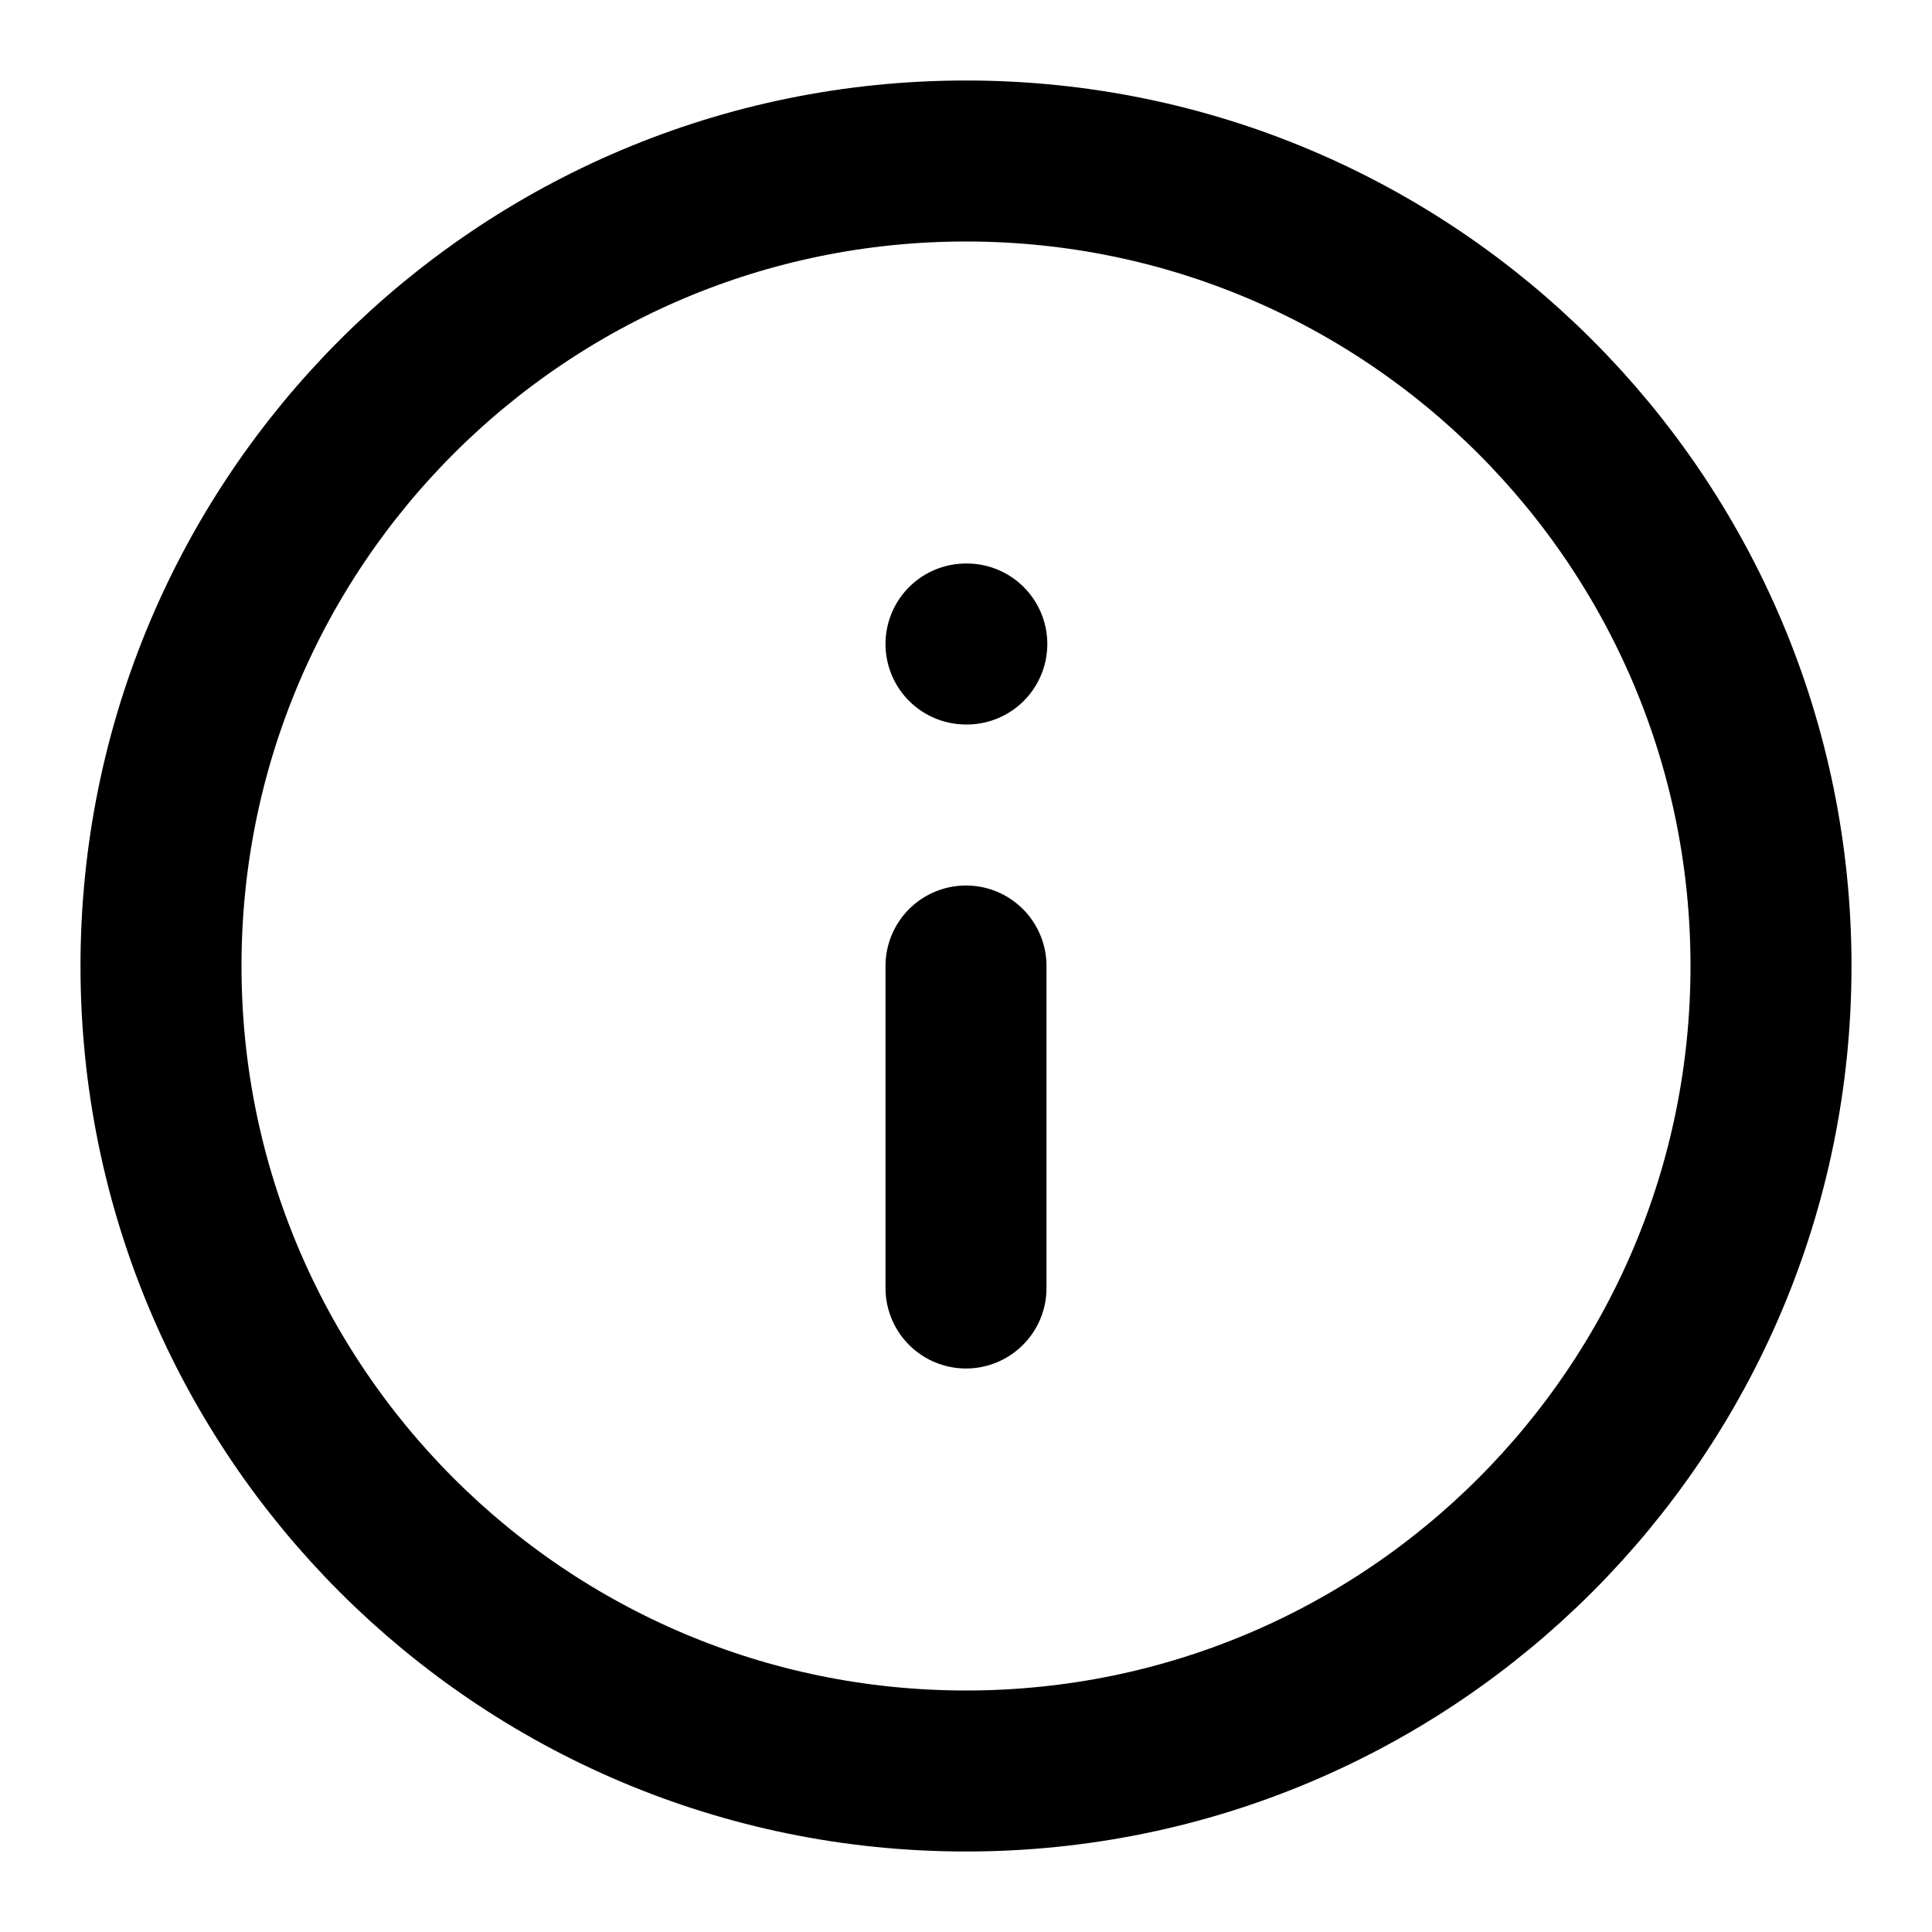
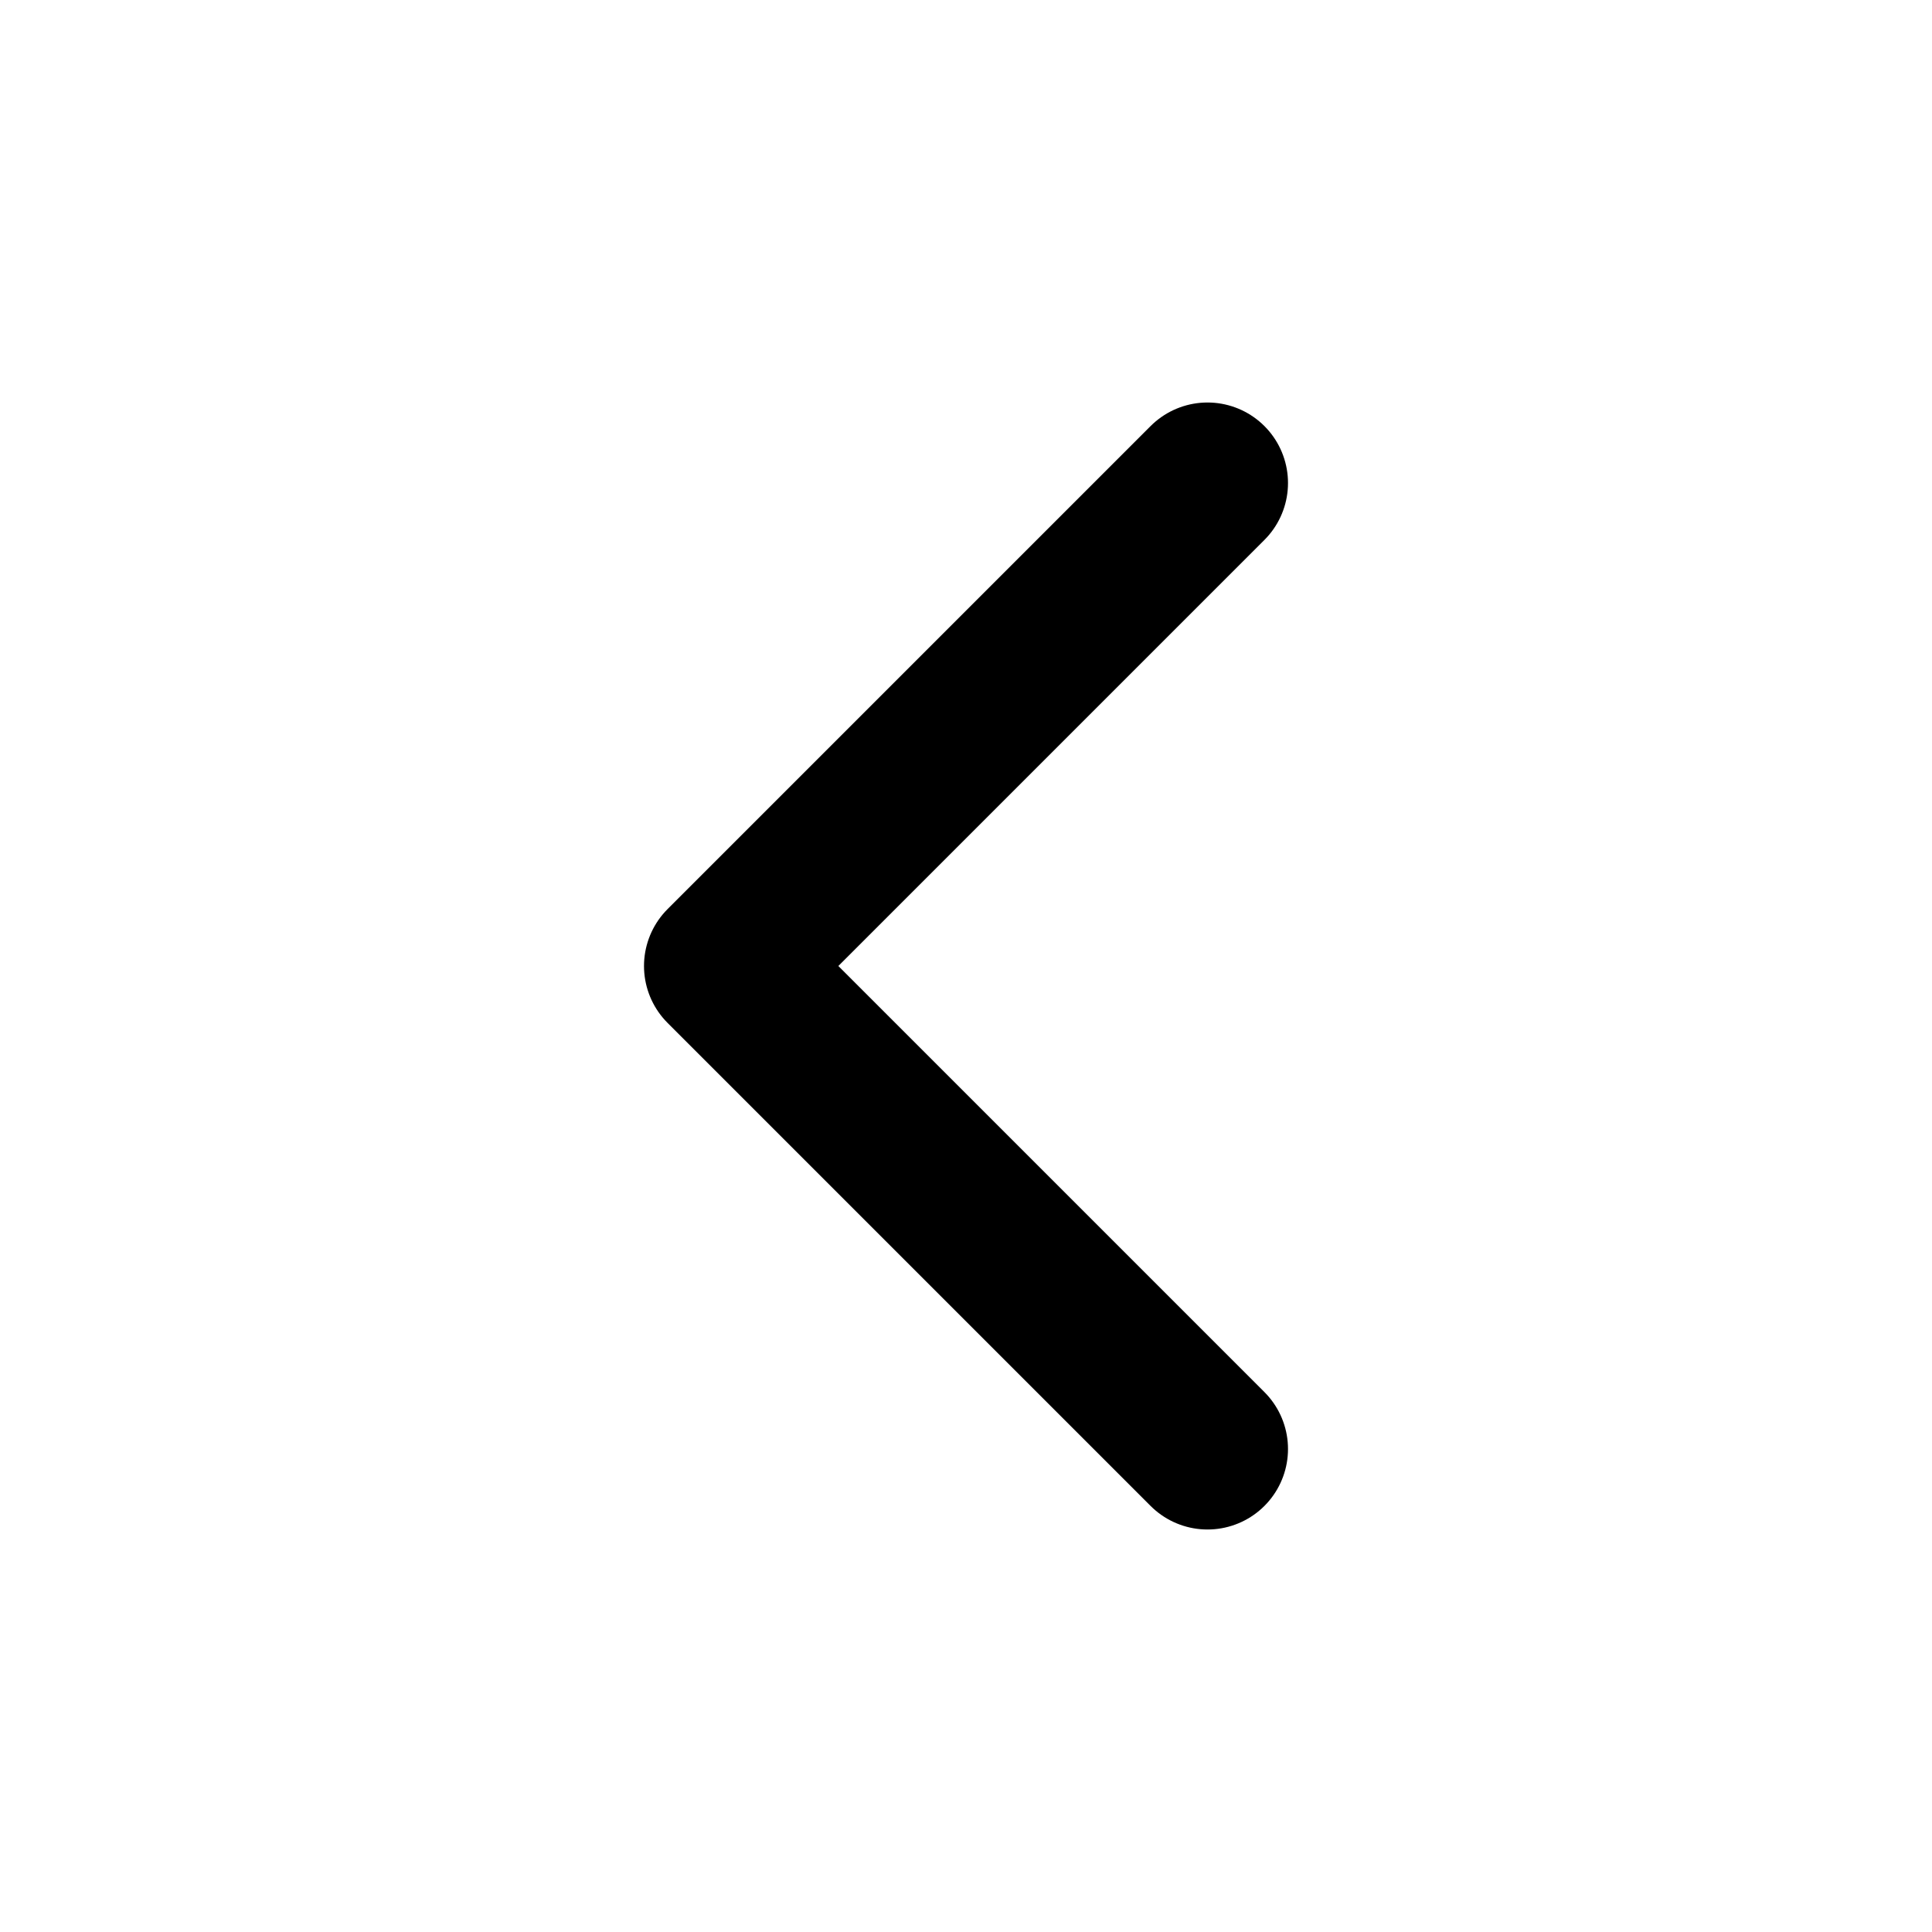
<svg xmlns="http://www.w3.org/2000/svg" width="24" height="24" viewBox="0 0 24 24" fill="none" stroke="currentColor" stroke-width="2" stroke-linecap="round" stroke-linejoin="round">
-   <circle cx="12" cy="12" r="10" />
-   <path d="M12 16v-4" />
-   <path d="M12 8h.01" />
+   <path d="m15 18-6-6 6-6" />
</svg>
